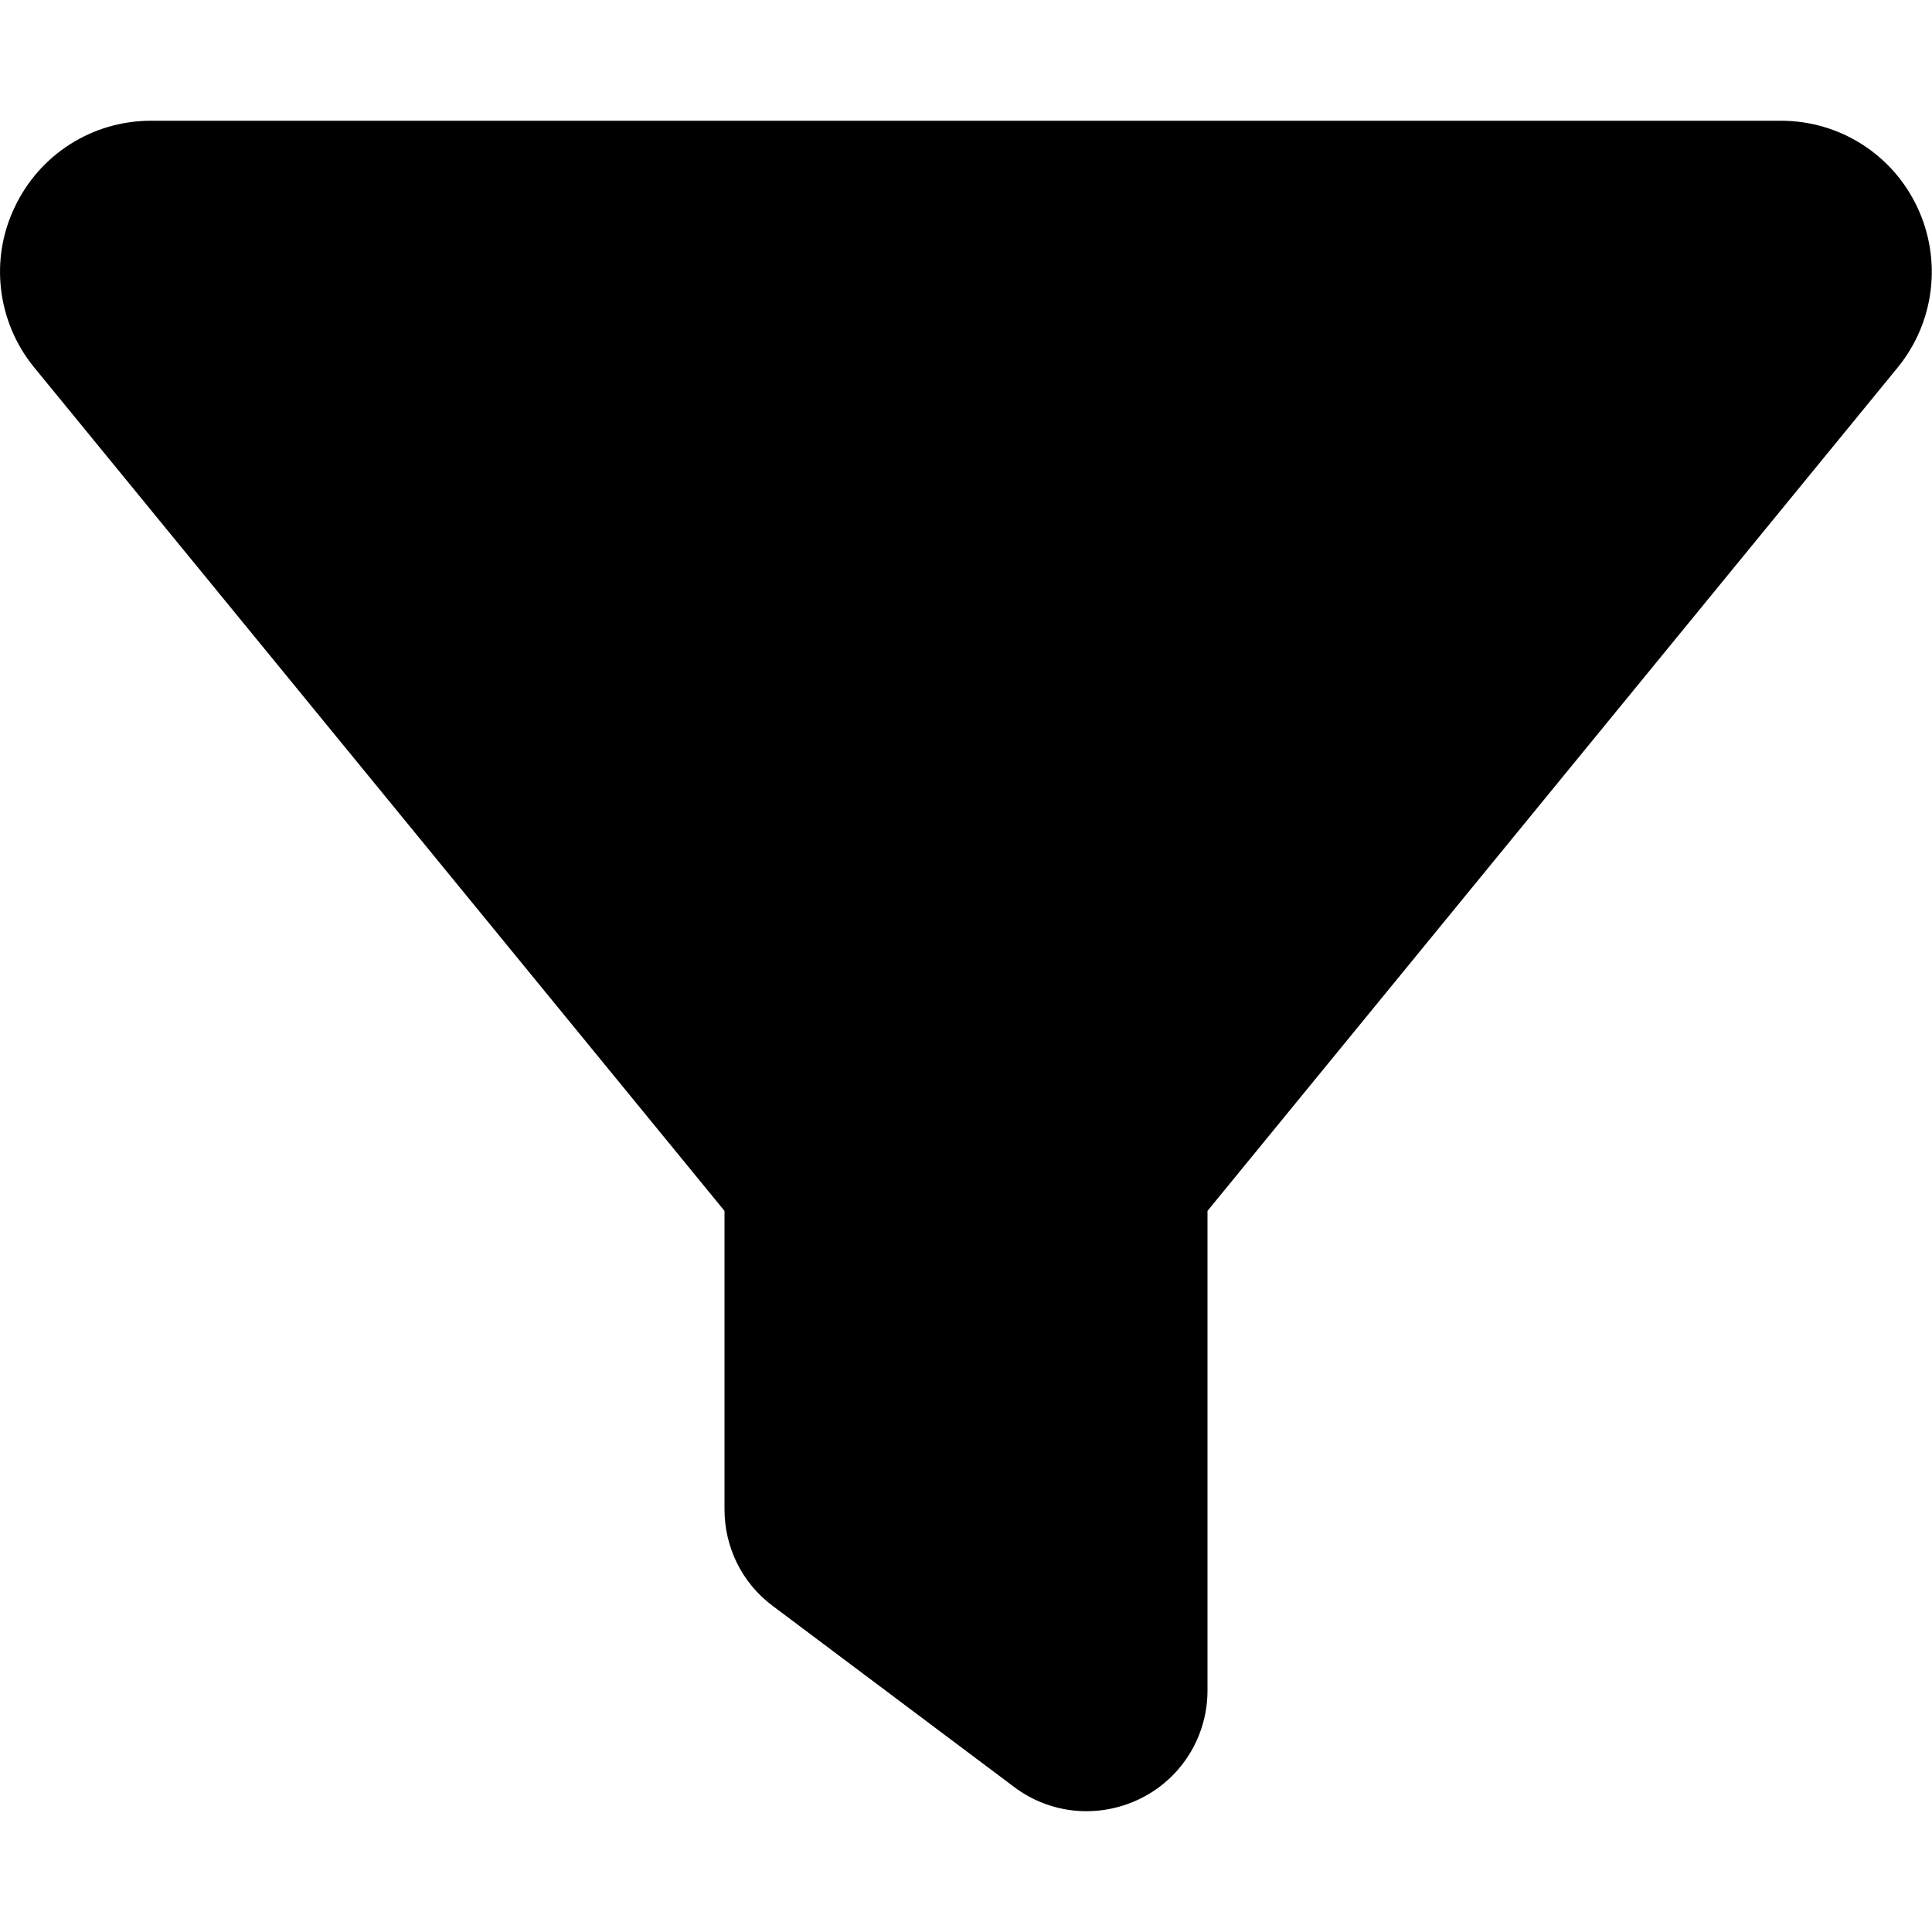
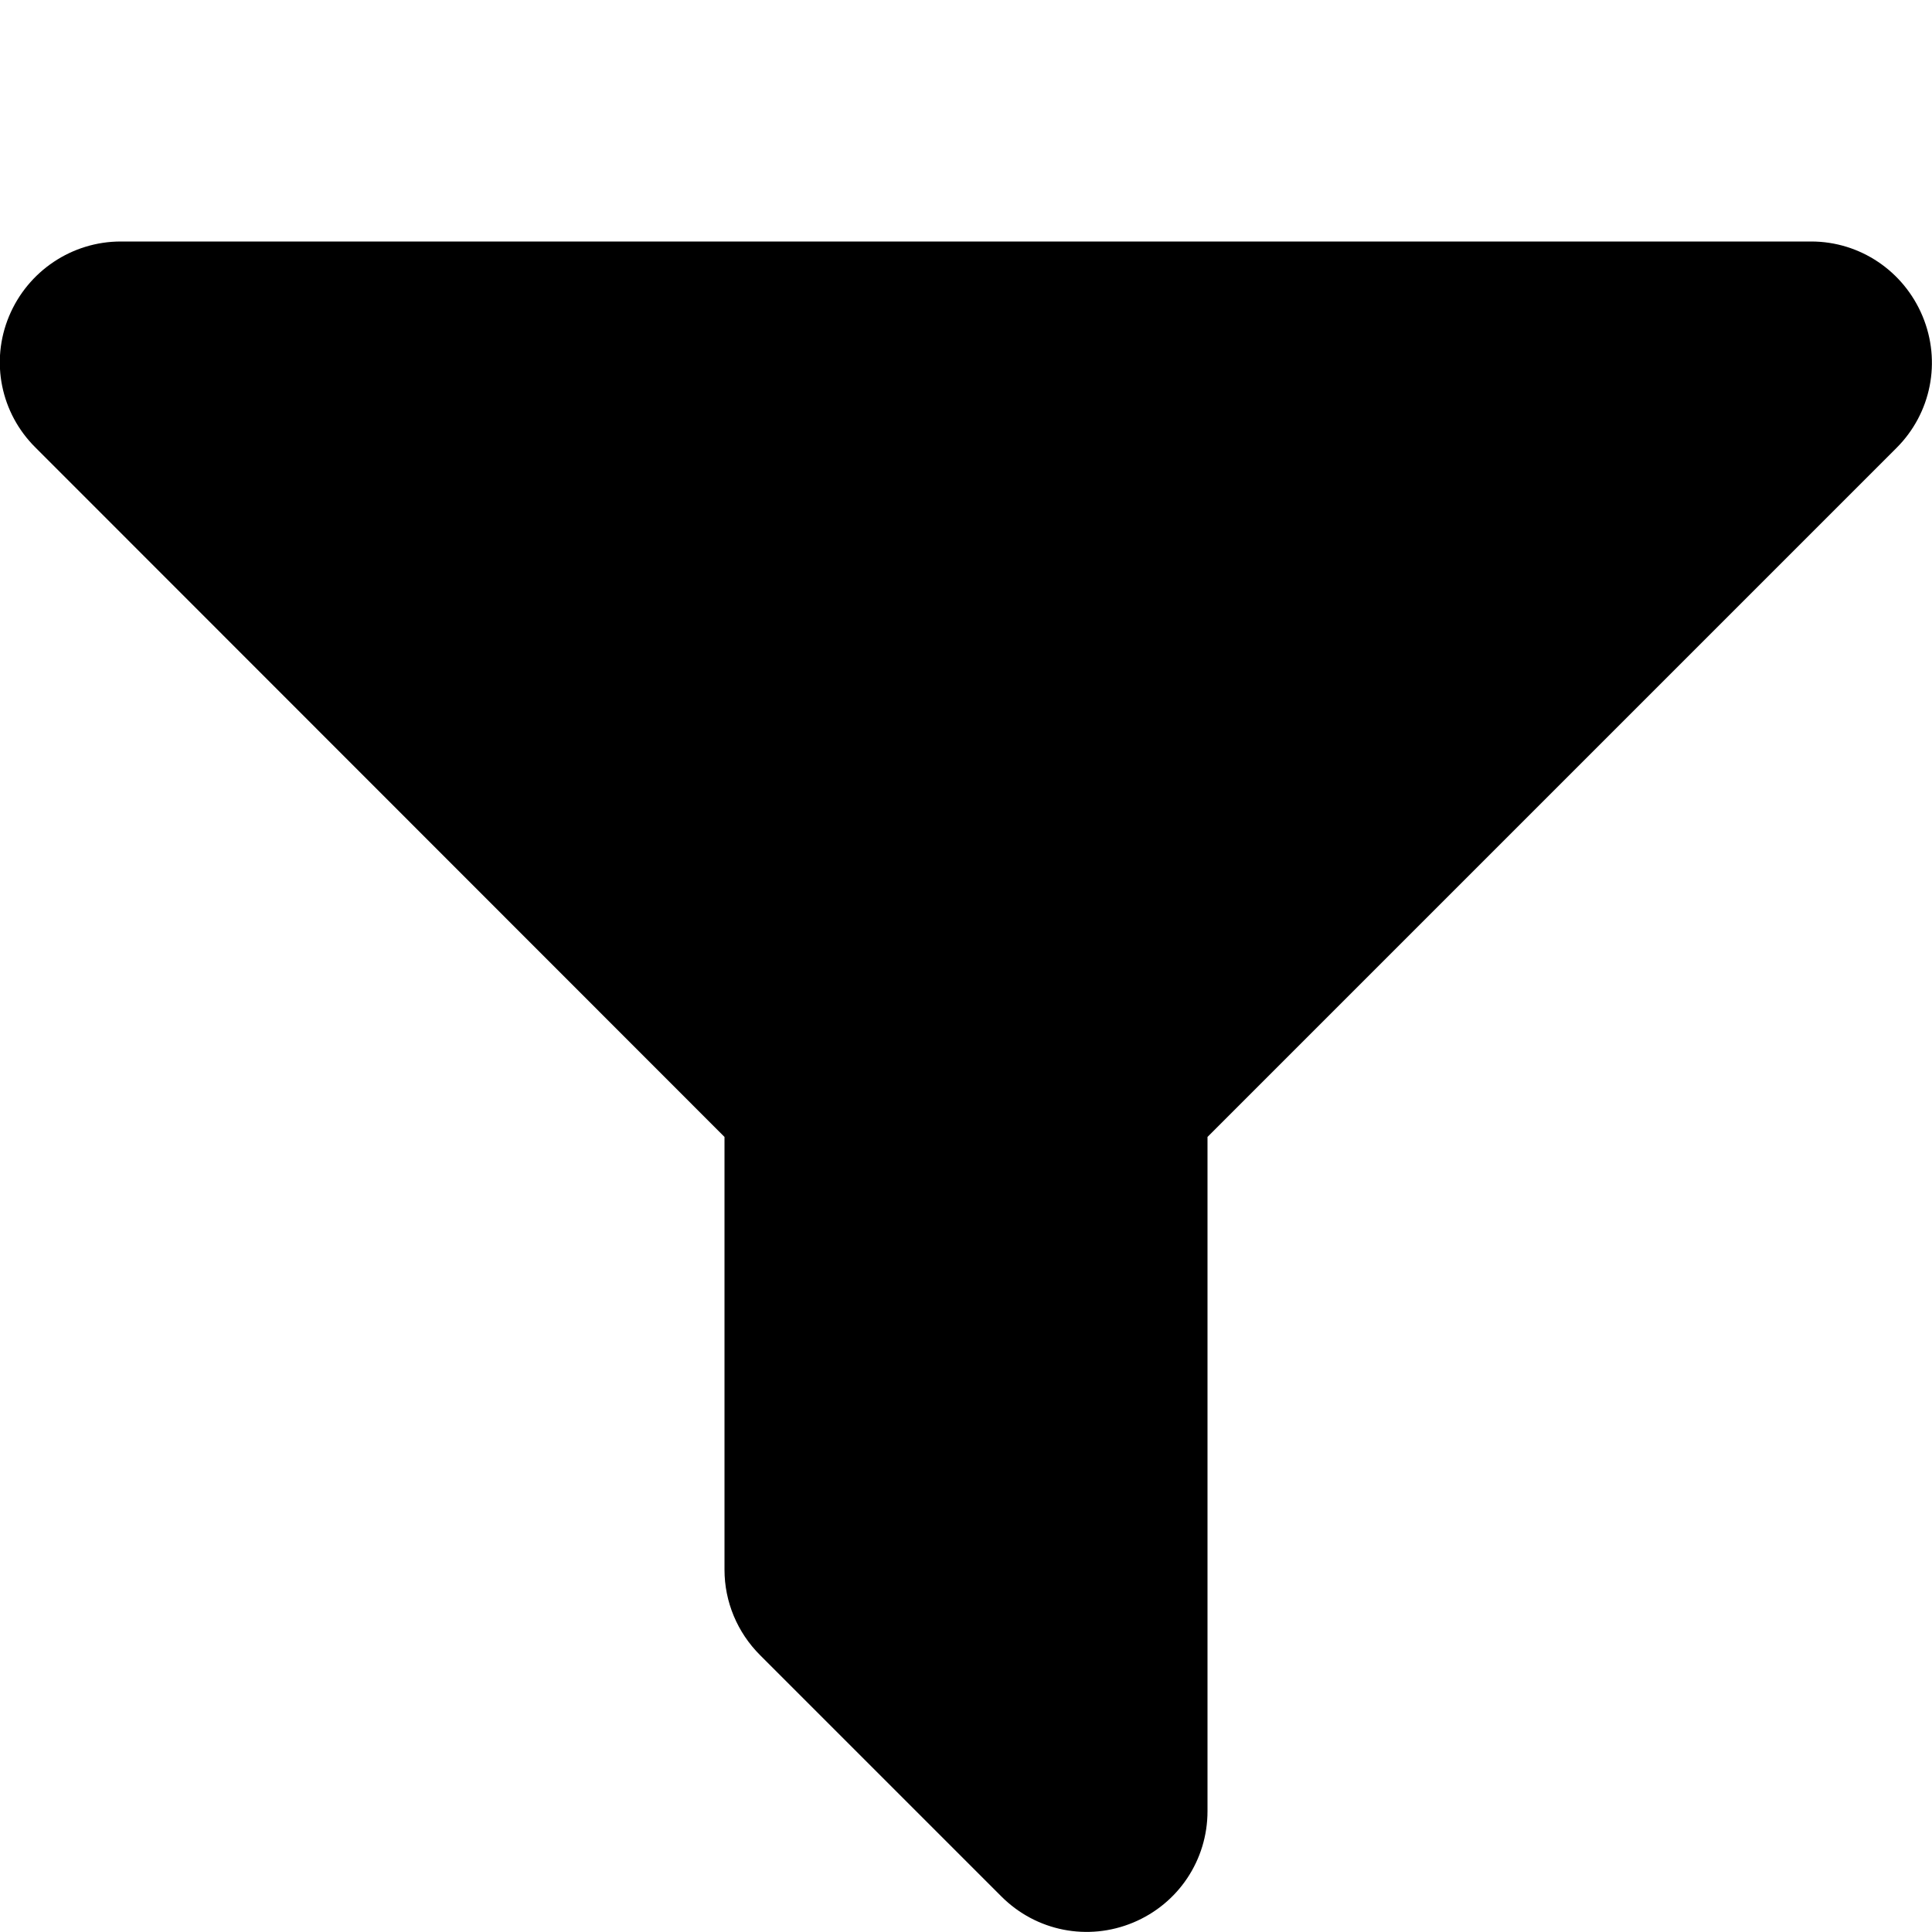
<svg xmlns="http://www.w3.org/2000/svg" viewBox="0 0 512 512">
-   <path d="M3.9 54.9C10.5 40.9 24.5 32 40 32l432 0c15.5 0 29.5 8.9 36.1 22.9s4.6 30.5-5.2 42.5L320 320.9 320 448c0 12.1-6.8 23.2-17.7 28.6s-23.8 4.3-33.5-3l-64-48c-8.1-6-12.8-15.5-12.8-25.6l0-79.1L9 97.3C-.7 85.4-2.8 68.8 3.9 54.9z" />
+   <path fill="currentColor" d="M32 64C19.1 64 7.4 71.8 2.4 83.8S.2 109.5 9.4 118.6L192 301.3 192 416c0 8.5 3.4 16.6 9.4 22.6l64 64c9.2 9.2 22.9 11.9 34.9 6.9S320 492.9 320 480l0-178.7 182.6-182.6c9.2-9.2 11.9-22.9 6.9-34.9S492.9 64 480 64L32 64z" />
</svg>
